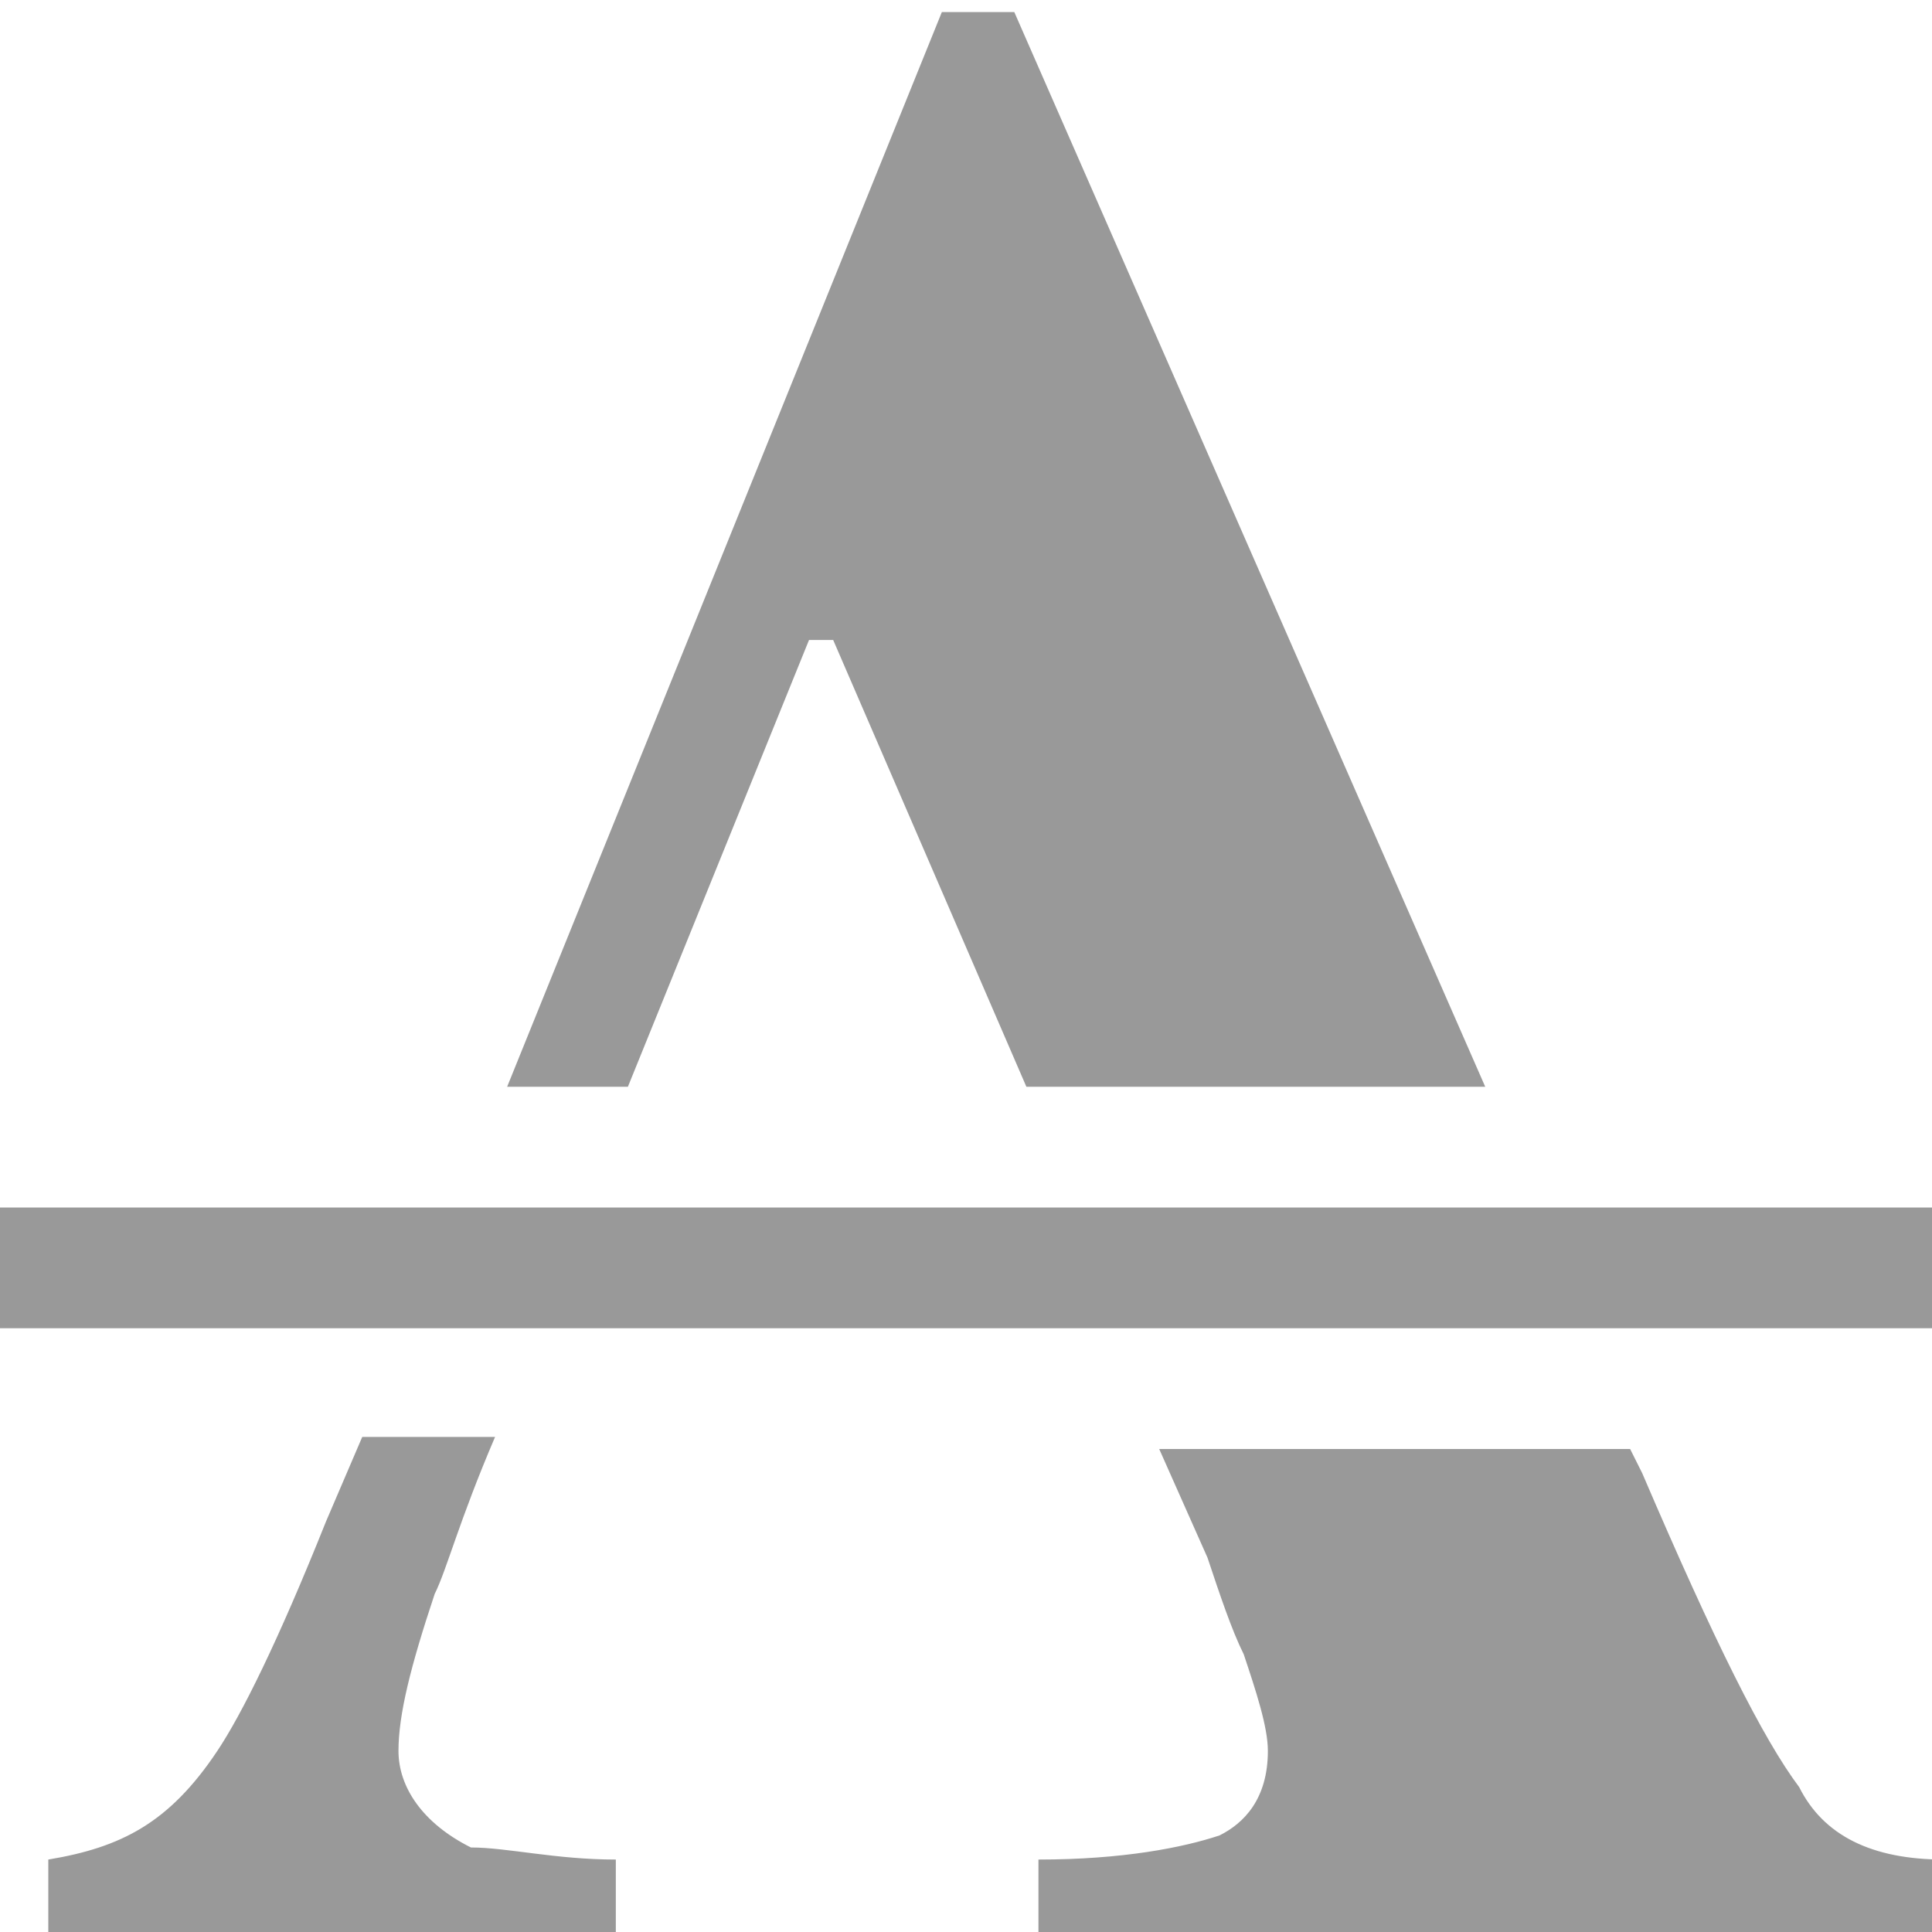
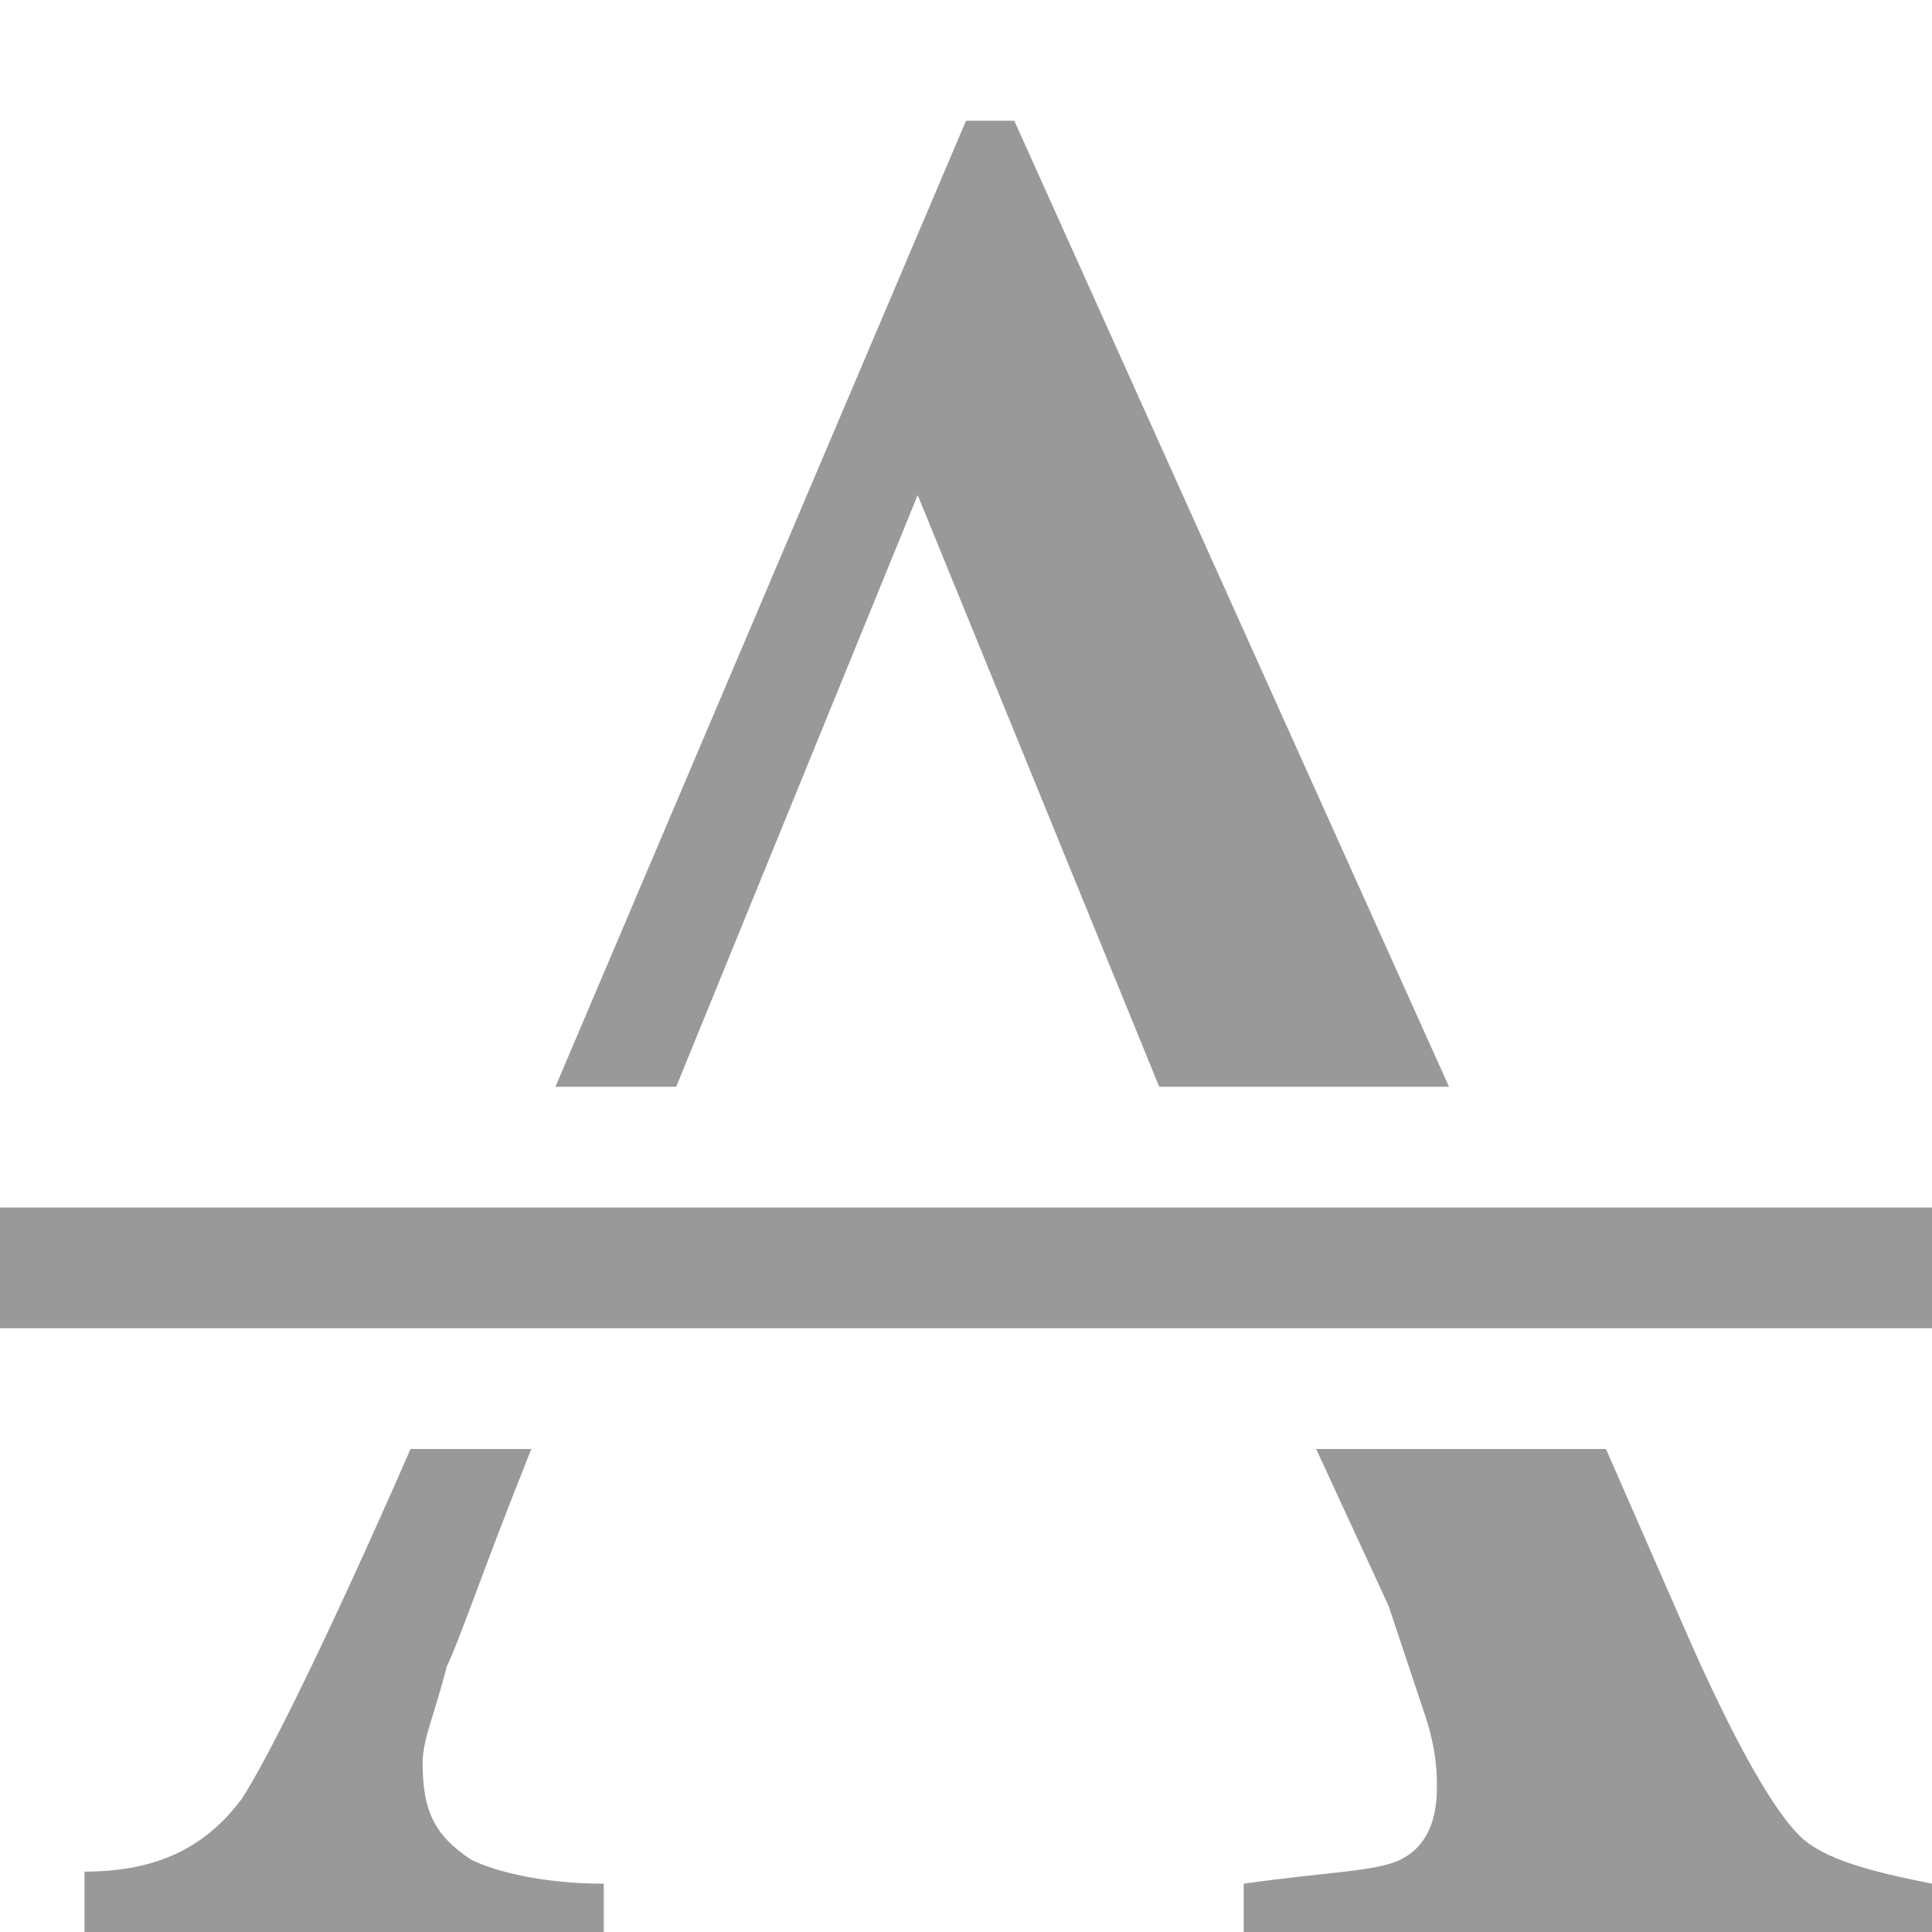
- <svg xmlns="http://www.w3.org/2000/svg" version="1.1" x="0px" y="0px" width="16px" height="16px" viewBox="0 -0.1 16 16" style="overflow:visible;enable-background:new 0 -0.1 16 16;" xml:space="preserve" preserveAspectRatio="xMinYMid meet">
+ <svg xmlns="http://www.w3.org/2000/svg" version="1.1" x="0px" y="0px" width="16px" height="16px" viewBox="0 -1 16 16" style="overflow:visible;enable-background:new 0 -1 16 16;" xml:space="preserve">
  <defs>
</defs>
-   <path style="fill:#999999;" d="M16.1,15.3v0.6H8.6v-0.6c0.7,0,1.2-0.1,1.5-0.2c0.2-0.1,0.4-0.3,0.4-0.7c0-0.2-0.1-0.5-0.2-0.8   c-0.1-0.2-0.2-0.5-0.3-0.8l-0.4-0.9h3.9l0.1,0.2c0.6,1.4,1,2.2,1.3,2.6C15.1,15.1,15.5,15.3,16.1,15.3z M3.3,14.4   c0-0.3,0.1-0.7,0.3-1.3c0.1-0.2,0.2-0.6,0.5-1.3H3l-0.3,0.7c-0.4,1-0.7,1.6-0.9,1.9C1.4,15,1,15.2,0.4,15.3v0.6h4.7v-0.6   c-0.5,0-0.9-0.1-1.2-0.1C3.5,15,3.3,14.7,3.3,14.4z M16,9.9H0v1h16V9.9z M5.2,8.9l1.5-3.7h0.2l1.6,3.7h3.8L8.4,0H7.8L4.2,8.9H5.2z" />
+   <path style="fill:#999999;" d="M14.9,14.2c0.2,0.2,0.6,0.3,1.1,0.4V15h-5.7v-0.4c0.7-0.1,1.1-0.1,1.3-0.2c0.2-0.1,0.3-0.3,0.3-0.6  c0-0.1,0-0.3-0.1-0.6c-0.1-0.3-0.2-0.6-0.3-0.9L10.9,11h2.4l0.7,1.6C14.4,13.5,14.7,14,14.9,14.2z M3.5,13.6c0-0.2,0.1-0.4,0.2-0.8  C3.8,12.6,4,12,4.4,11h-1c-0.7,1.6-1.2,2.6-1.4,2.9c-0.3,0.4-0.7,0.6-1.3,0.6V15H5v-0.4c-0.5,0-0.9-0.1-1.1-0.2  C3.6,14.2,3.5,14,3.5,13.6z M5.6,8l2-4.9l2,4.9H12L8.4,0H8L4.6,8H5.6z M16,9H0v1h16V9z" />
</svg>
